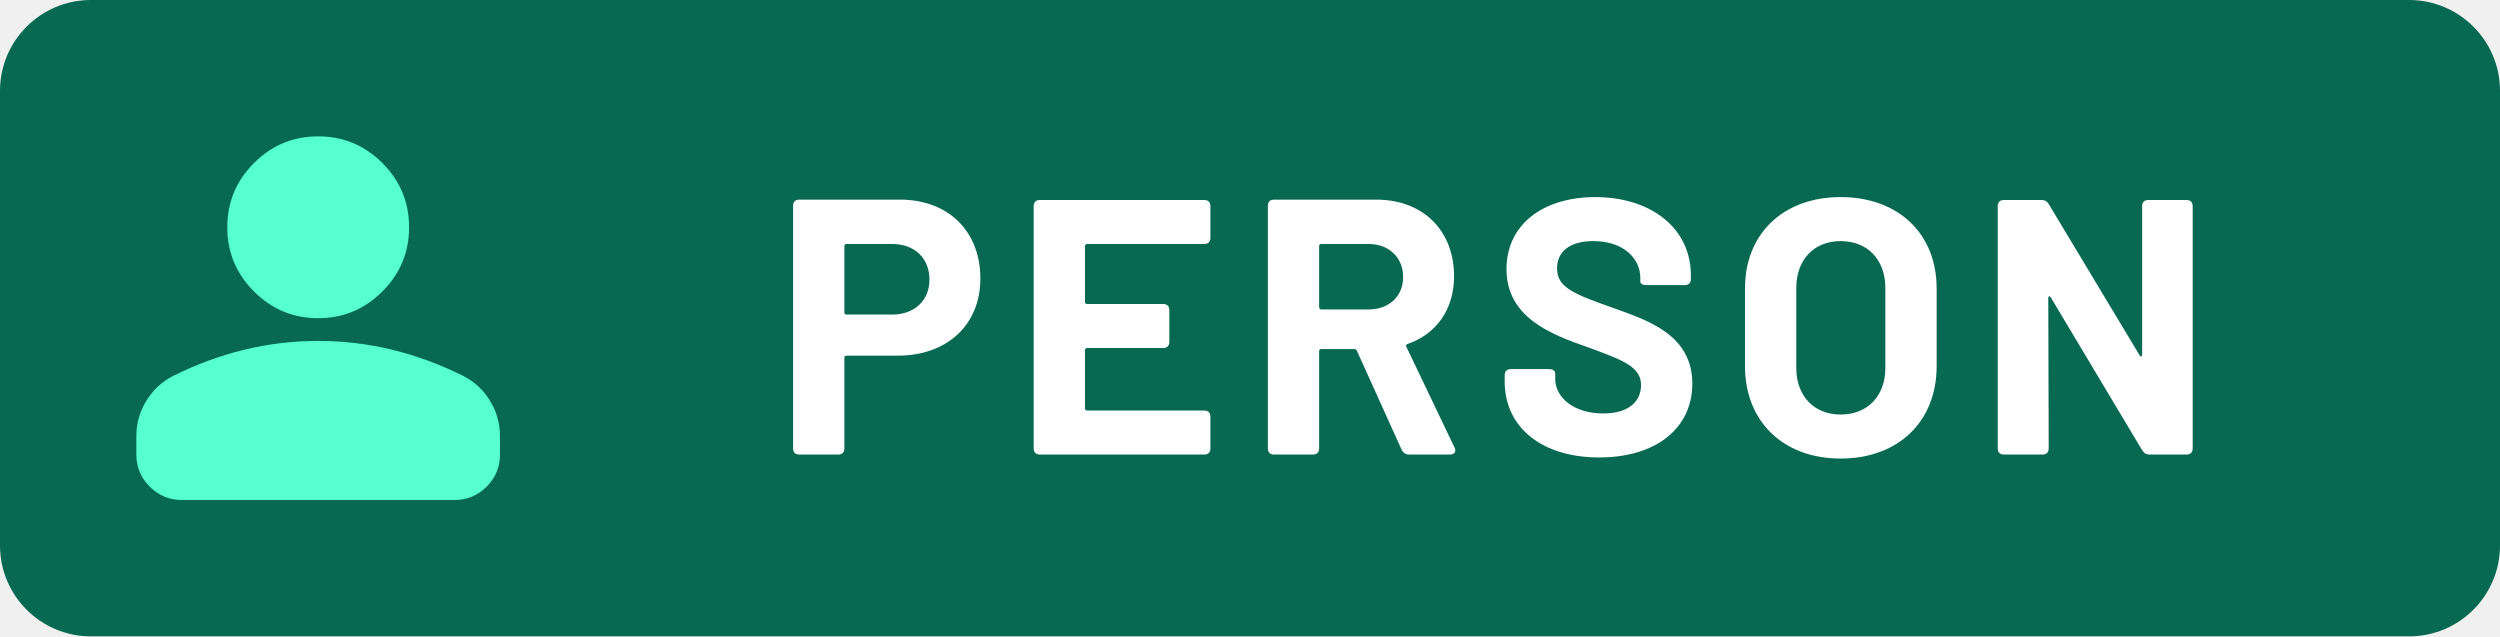
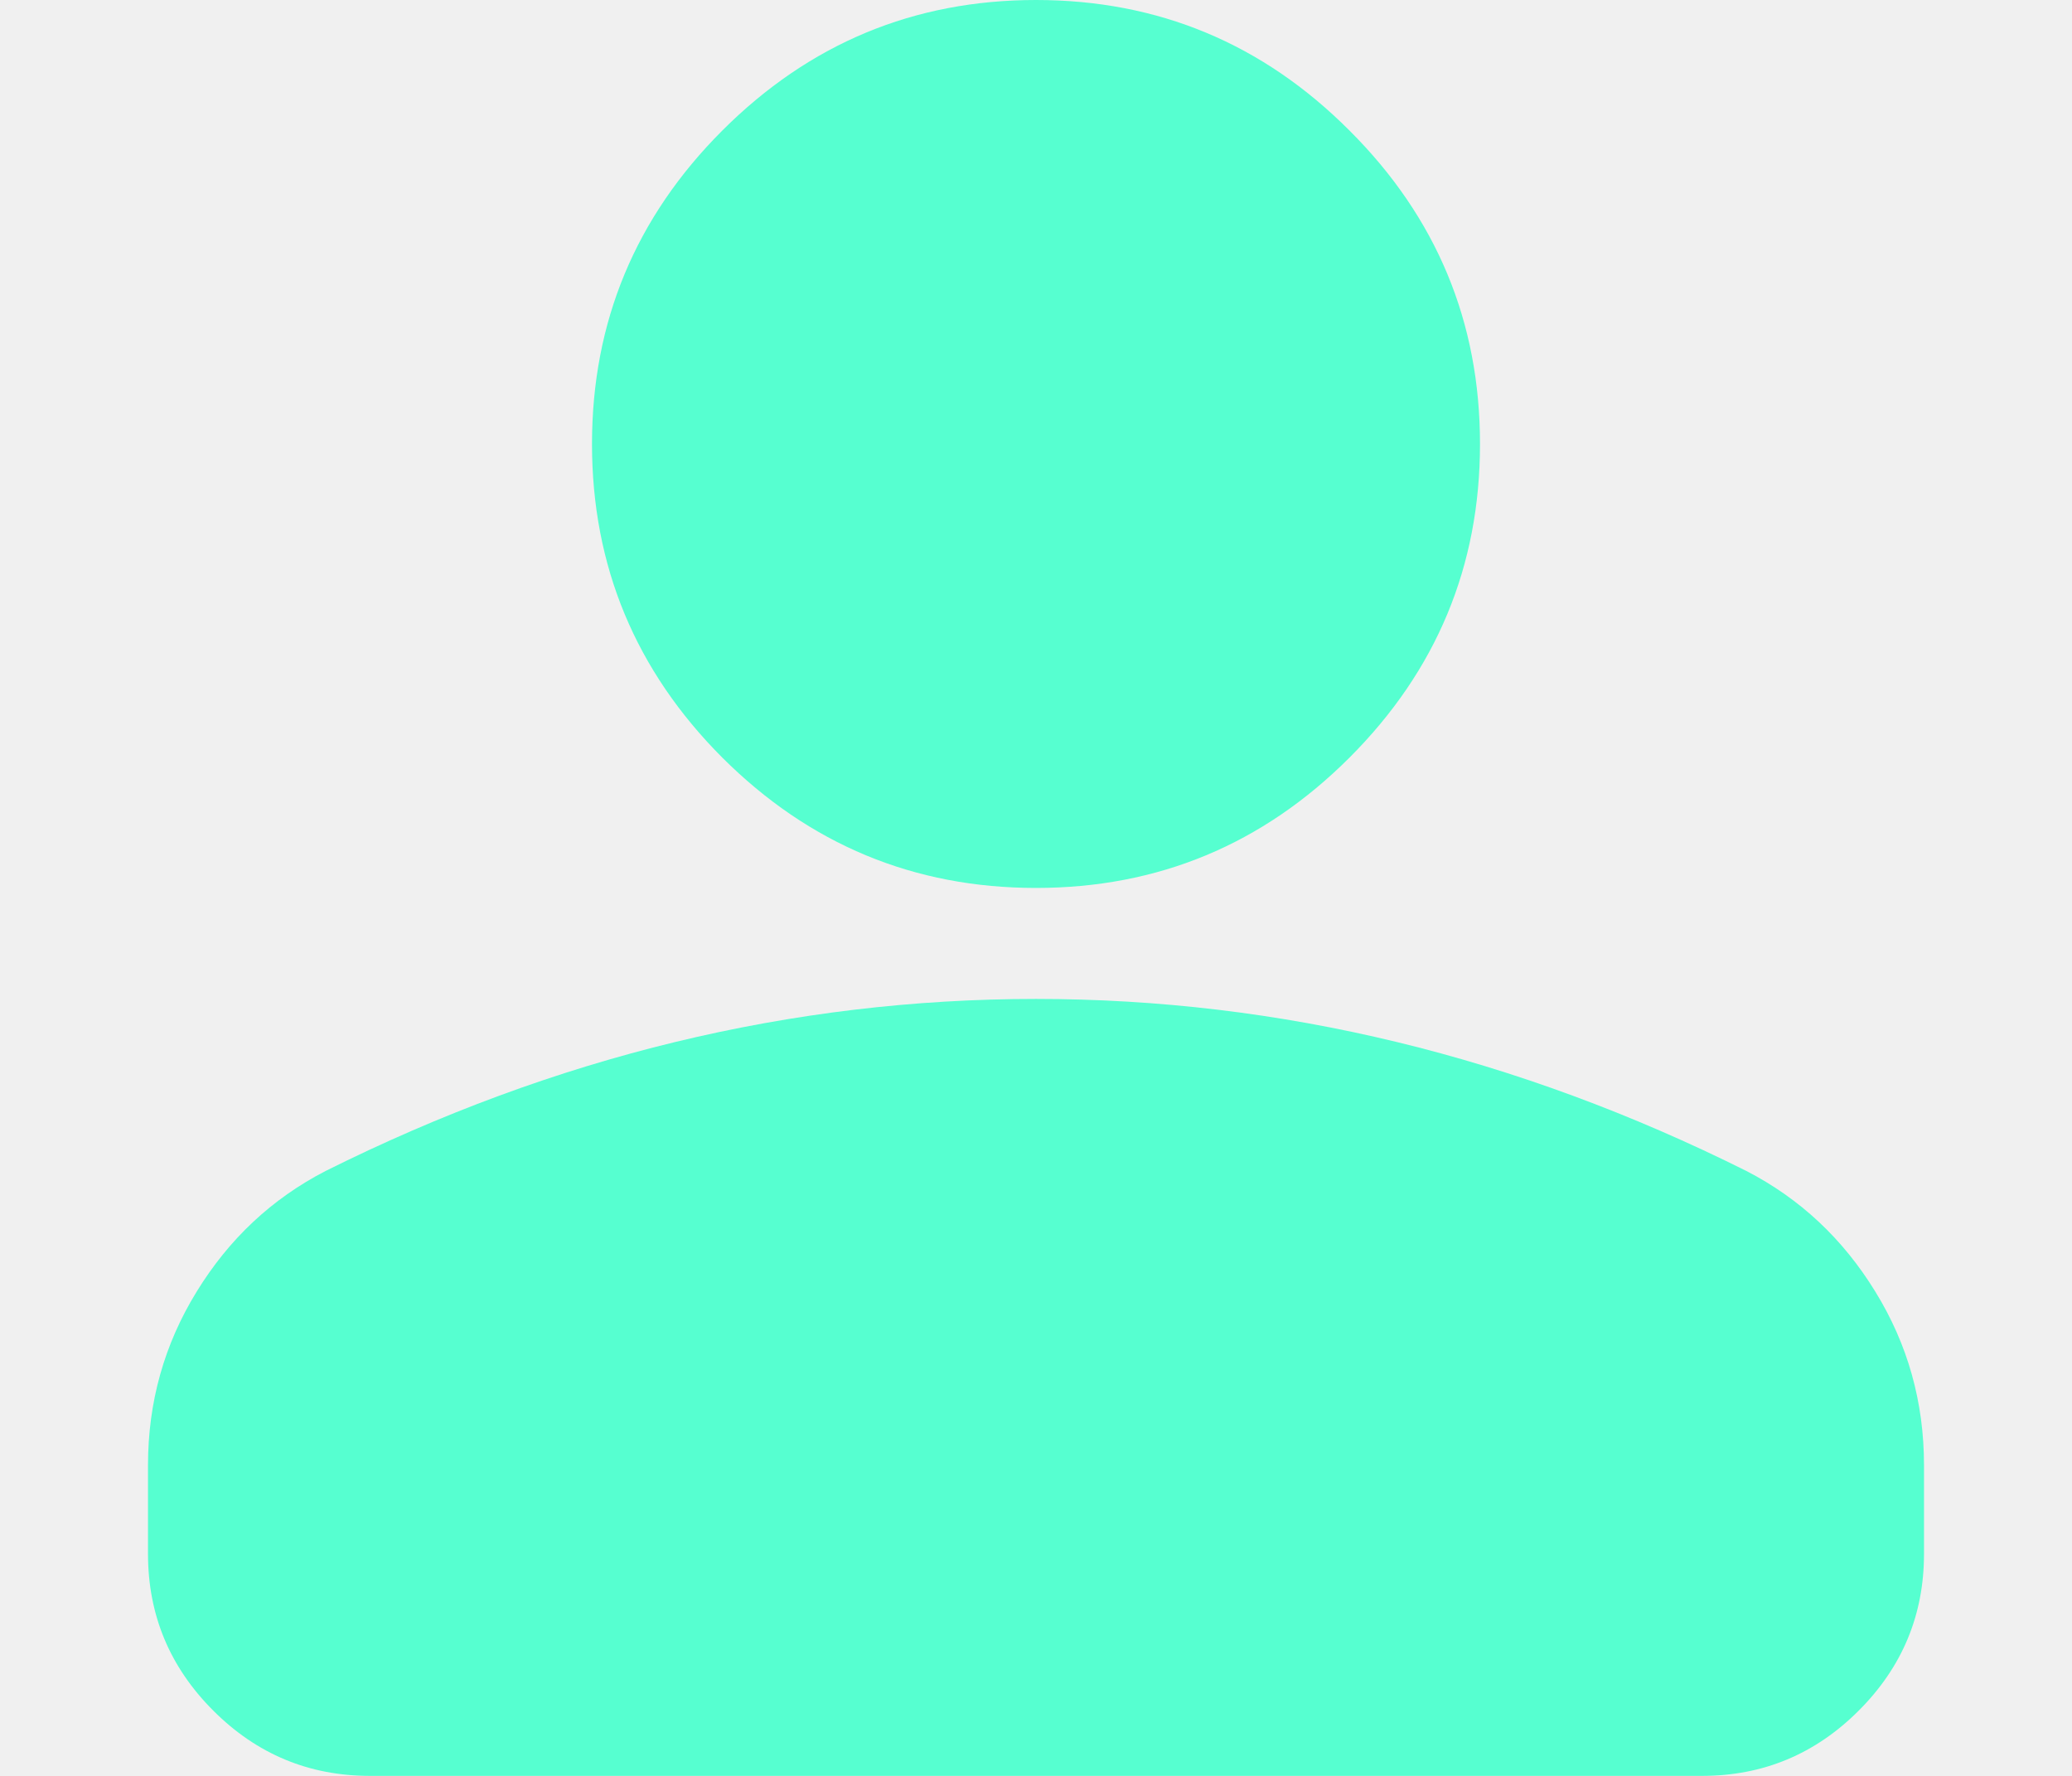
- <svg xmlns="http://www.w3.org/2000/svg" width="55" height="14" viewBox="0 0 55 14" fill="none">
-   <rect width="55" height="14" rx="2" fill="#076952" />
-   <mask id="mask0_6832_20897" style="mask-type:alpha" maskUnits="userSpaceOnUse" x="0" y="0" width="14" height="14">
-     <rect width="14" height="14" fill="#D9D9D9" />
-   </mask>
-   <g mask="url(#mask0_6832_20897)">
-     <path d="M7 7C6.45 7 5.979 6.804 5.588 6.412C5.196 6.021 5 5.55 5 5C5 4.45 5.196 3.979 5.588 3.587C5.979 3.196 6.45 3 7 3C7.55 3 8.021 3.196 8.412 3.587C8.804 3.979 9 4.45 9 5C9 5.55 8.804 6.021 8.412 6.412C8.021 6.804 7.55 7 7 7ZM3 10V9.6C3 9.317 3.073 9.056 3.219 8.819C3.365 8.581 3.558 8.4 3.8 8.275C4.317 8.017 4.842 7.823 5.375 7.694C5.908 7.565 6.45 7.5 7 7.5C7.55 7.5 8.092 7.565 8.625 7.694C9.158 7.823 9.683 8.017 10.2 8.275C10.442 8.4 10.635 8.581 10.781 8.819C10.927 9.056 11 9.317 11 9.6V10C11 10.275 10.902 10.51 10.706 10.706C10.51 10.902 10.275 11 10 11H4C3.725 11 3.49 10.902 3.294 10.706C3.098 10.51 3 10.275 3 10Z" fill="#56FFD0" />
-   </g>
-   <path d="M19.8 4.392C20.864 4.392 21.568 5.088 21.568 6.128C21.568 7.144 20.84 7.824 19.752 7.824H18.624C18.6 7.824 18.576 7.84 18.576 7.872V9.864C18.576 9.952 18.528 10 18.44 10H17.584C17.496 10 17.448 9.952 17.448 9.864V4.528C17.448 4.44 17.496 4.392 17.584 4.392H19.8ZM19.632 6.92C20.12 6.92 20.448 6.608 20.448 6.152C20.448 5.68 20.12 5.368 19.632 5.368H18.624C18.592 5.368 18.576 5.384 18.576 5.416V6.872C18.576 6.904 18.592 6.92 18.624 6.92H19.632ZM26.629 5.232C26.629 5.32 26.581 5.368 26.493 5.368H23.917C23.893 5.368 23.869 5.384 23.869 5.416V6.64C23.869 6.672 23.885 6.688 23.917 6.688H25.589C25.677 6.688 25.725 6.736 25.725 6.824V7.52C25.725 7.608 25.677 7.656 25.589 7.656H23.917C23.893 7.656 23.869 7.672 23.869 7.704V8.984C23.869 9.008 23.885 9.032 23.917 9.032H26.493C26.581 9.032 26.629 9.08 26.629 9.168V9.864C26.629 9.952 26.581 10 26.493 10H22.877C22.789 10 22.741 9.952 22.741 9.864V4.536C22.741 4.448 22.789 4.4 22.877 4.4H26.493C26.581 4.4 26.629 4.448 26.629 4.536V5.232ZM30.997 10C30.925 10 30.869 9.96 30.837 9.896L29.853 7.72C29.845 7.696 29.821 7.68 29.797 7.68H29.069C29.037 7.68 29.021 7.696 29.021 7.728V9.864C29.021 9.952 28.973 10 28.885 10H28.029C27.941 10 27.893 9.952 27.893 9.864V4.528C27.893 4.44 27.941 4.392 28.029 4.392H30.277C31.309 4.392 31.989 5.072 31.989 6.08C31.989 6.808 31.597 7.352 30.965 7.568C30.933 7.576 30.925 7.608 30.941 7.632L31.997 9.84C32.045 9.928 32.005 10 31.901 10H30.997ZM29.069 5.368C29.037 5.368 29.021 5.384 29.021 5.416V6.76C29.021 6.784 29.037 6.808 29.069 6.808H30.109C30.557 6.808 30.869 6.52 30.869 6.096C30.869 5.664 30.557 5.368 30.109 5.368H29.069ZM35.183 10.064C33.927 10.064 33.103 9.408 33.103 8.392V8.256C33.103 8.168 33.151 8.12 33.239 8.12H34.079C34.167 8.12 34.215 8.16 34.215 8.224V8.336C34.215 8.744 34.623 9.096 35.271 9.096C35.879 9.096 36.103 8.792 36.103 8.472C36.103 8.064 35.695 7.92 34.935 7.64C34.103 7.352 33.143 6.976 33.143 5.92C33.143 4.936 33.951 4.336 35.095 4.336C36.327 4.336 37.199 5.024 37.199 6.056V6.136C37.199 6.224 37.151 6.272 37.063 6.272H36.223C36.135 6.272 36.087 6.24 36.087 6.192V6.112C36.087 5.696 35.727 5.304 35.055 5.304C34.543 5.304 34.255 5.528 34.255 5.904C34.255 6.32 34.607 6.464 35.495 6.776C36.223 7.04 37.231 7.352 37.231 8.44C37.231 9.416 36.439 10.064 35.183 10.064ZM40.494 10.088C39.23 10.088 38.39 9.272 38.39 8.056V6.344C38.39 5.144 39.23 4.336 40.494 4.336C41.766 4.336 42.606 5.144 42.606 6.344V8.056C42.606 9.272 41.766 10.088 40.494 10.088ZM40.494 9.12C41.086 9.12 41.478 8.712 41.478 8.096V6.336C41.478 5.712 41.086 5.304 40.494 5.304C39.91 5.304 39.518 5.712 39.518 6.336V8.096C39.518 8.712 39.91 9.12 40.494 9.12ZM44.087 10C43.998 10 43.95 9.952 43.95 9.864V4.536C43.95 4.448 43.998 4.4 44.087 4.4H44.91C44.983 4.4 45.031 4.424 45.071 4.488L47.071 7.816C47.094 7.856 47.127 7.848 47.127 7.8V4.536C47.127 4.448 47.175 4.4 47.263 4.4H48.102C48.191 4.4 48.239 4.448 48.239 4.536V9.864C48.239 9.952 48.191 10 48.102 10H47.286C47.215 10 47.166 9.968 47.127 9.904L45.118 6.544C45.094 6.504 45.062 6.512 45.062 6.56L45.071 9.864C45.071 9.952 45.023 10 44.934 10H44.087Z" fill="white" />
+ <svg xmlns="http://www.w3.org/2000/svg" width="7" height="6" viewBox="0 0 8 8" fill="none">
+   <path d="M4 4C3.45 4 2.979 3.804 2.587 3.413C2.196 3.021 2 2.55 2 2C2 1.45 2.196 0.979 2.587 0.588C2.979 0.196 3.45 0 4 0C4.55 0 5.021 0.196 5.412 0.588C5.804 0.979 6 1.45 6 2C6 2.55 5.804 3.021 5.412 3.413C5.021 3.804 4.55 4 4 4ZM0 7V6.6C0 6.317 0.073 6.056 0.219 5.819C0.365 5.581 0.558 5.4 0.8 5.275C1.317 5.017 1.842 4.823 2.375 4.694C2.908 4.565 3.45 4.5 4 4.5C4.55 4.5 5.092 4.565 5.625 4.694C6.158 4.823 6.683 5.017 7.2 5.275C7.442 5.4 7.635 5.581 7.781 5.819C7.927 6.056 8 6.317 8 6.6V7C8 7.275 7.902 7.51 7.706 7.706C7.51 7.902 7.275 8 7 8H1C0.725 8 0.49 7.902 0.294 7.706C0.098 7.51 0 7.275 0 7Z" fill="#56FFD0" />
</svg>
